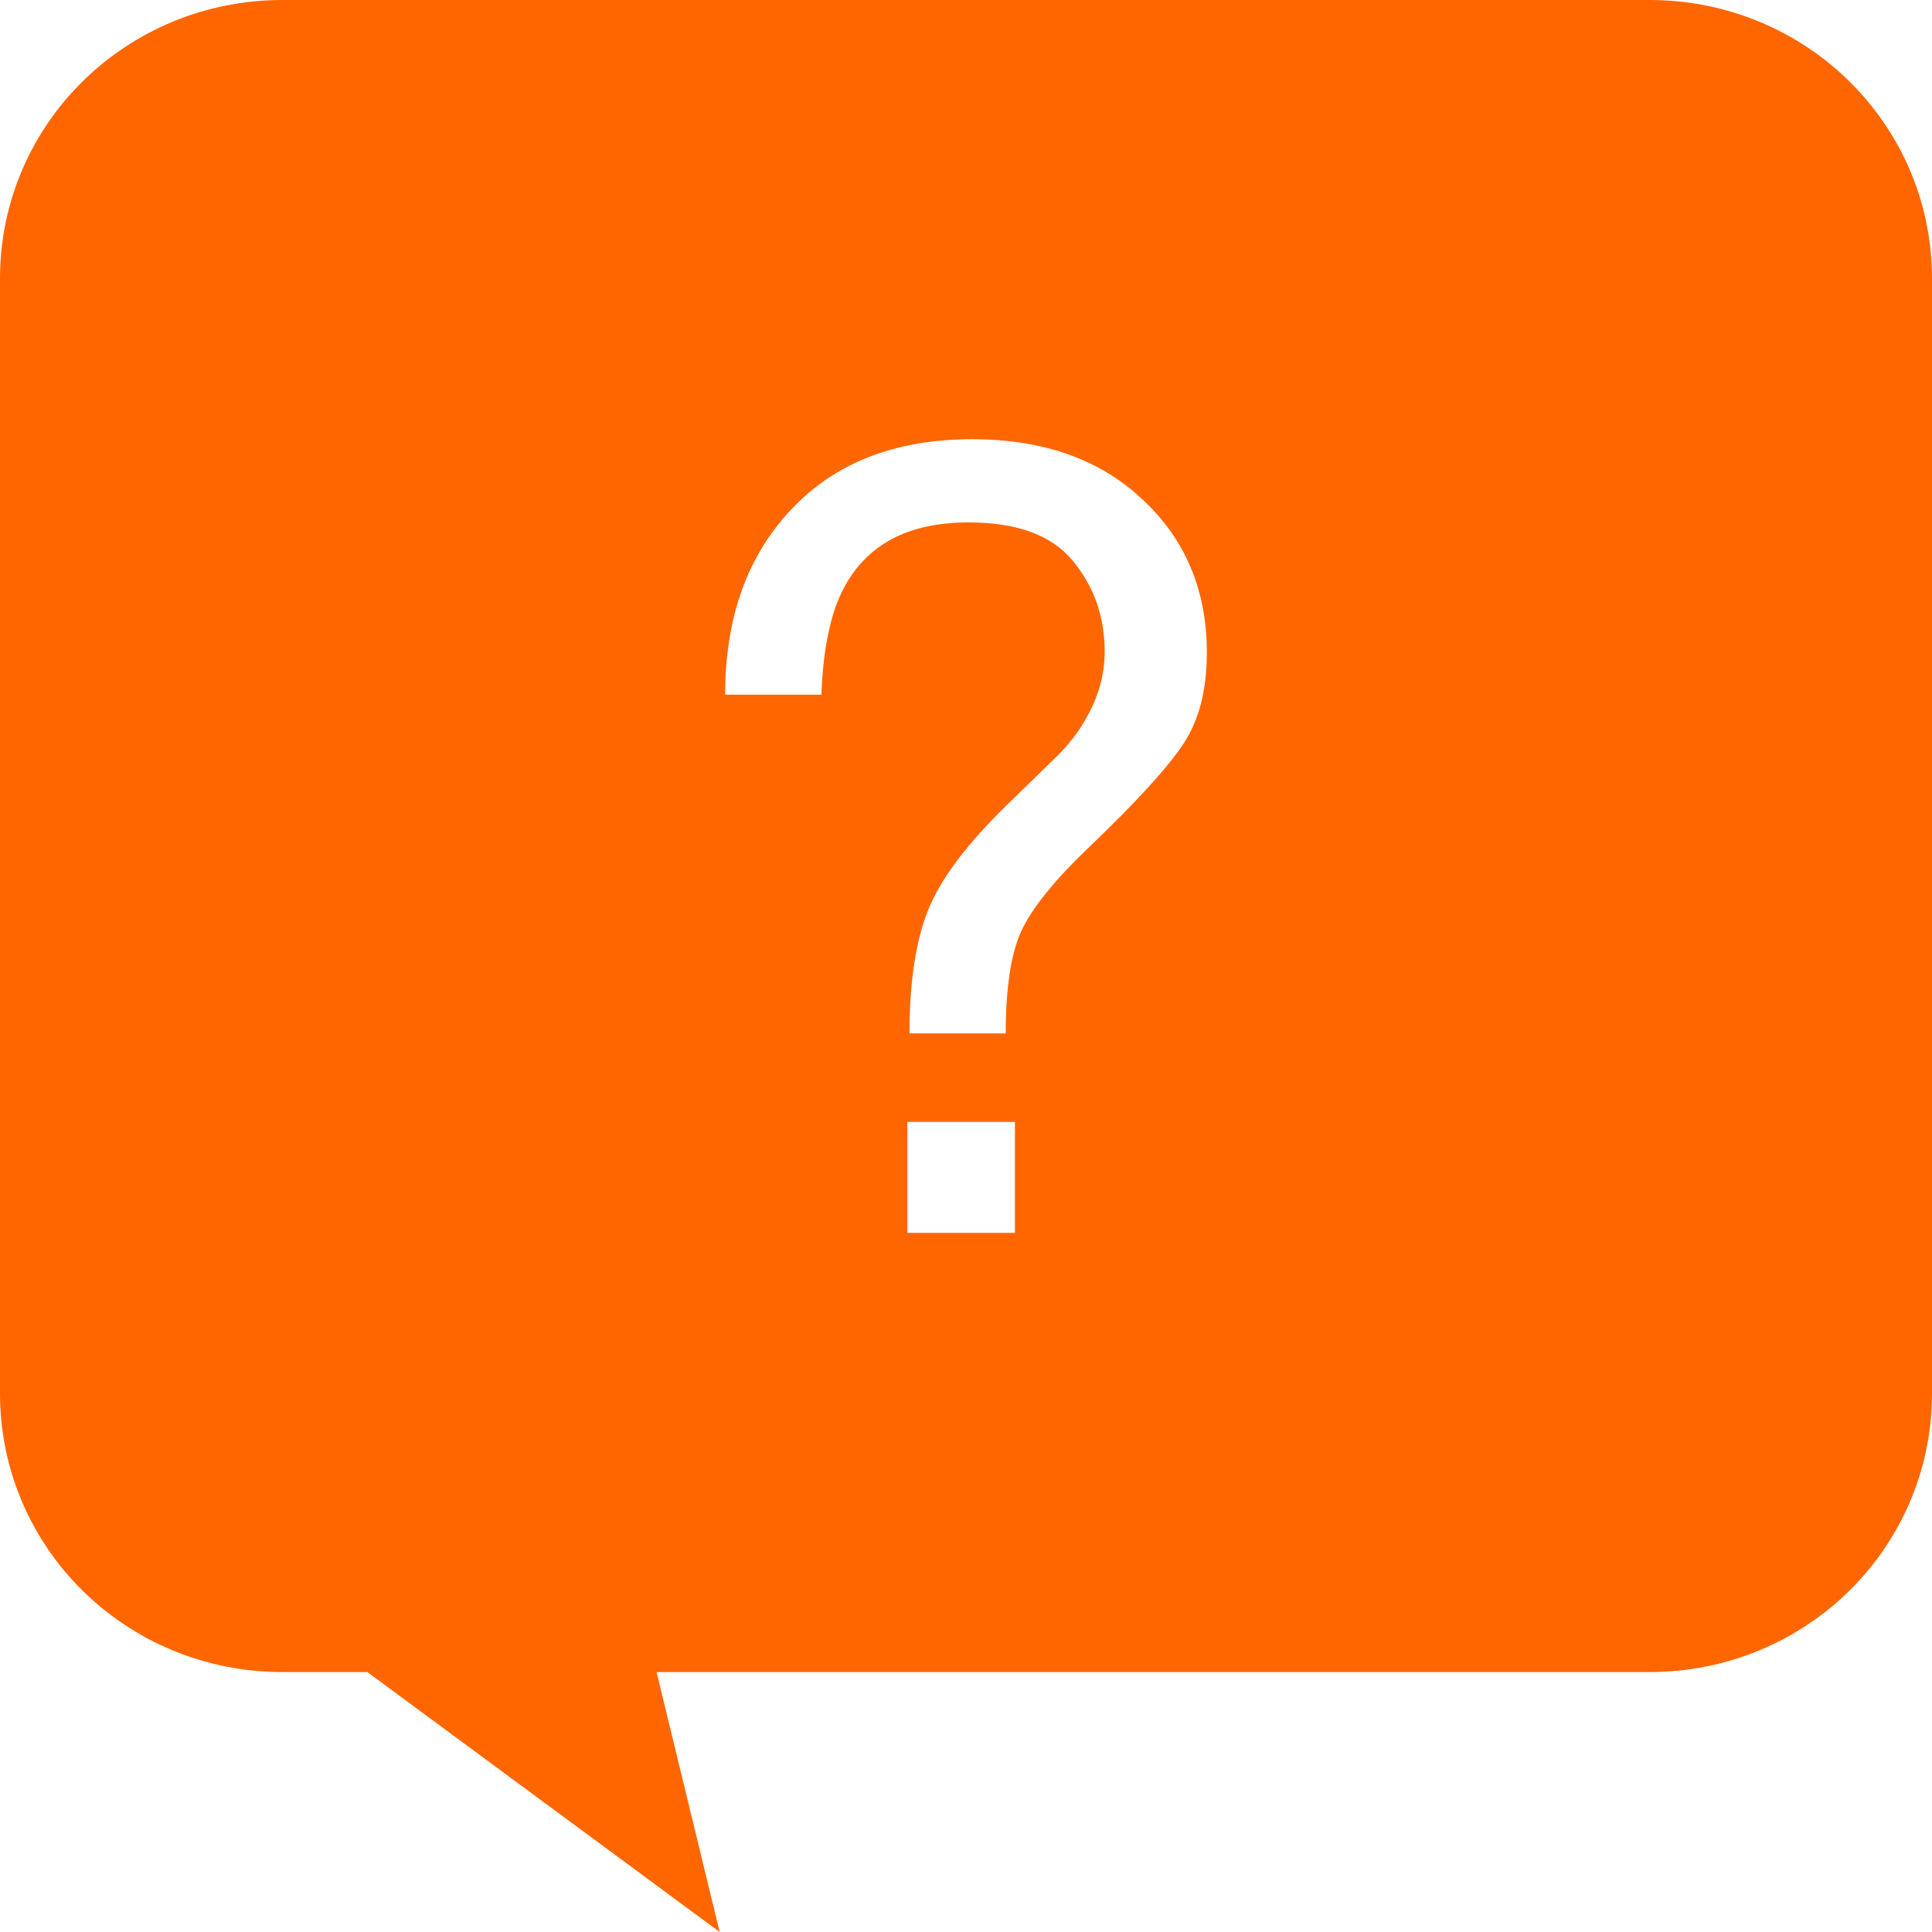
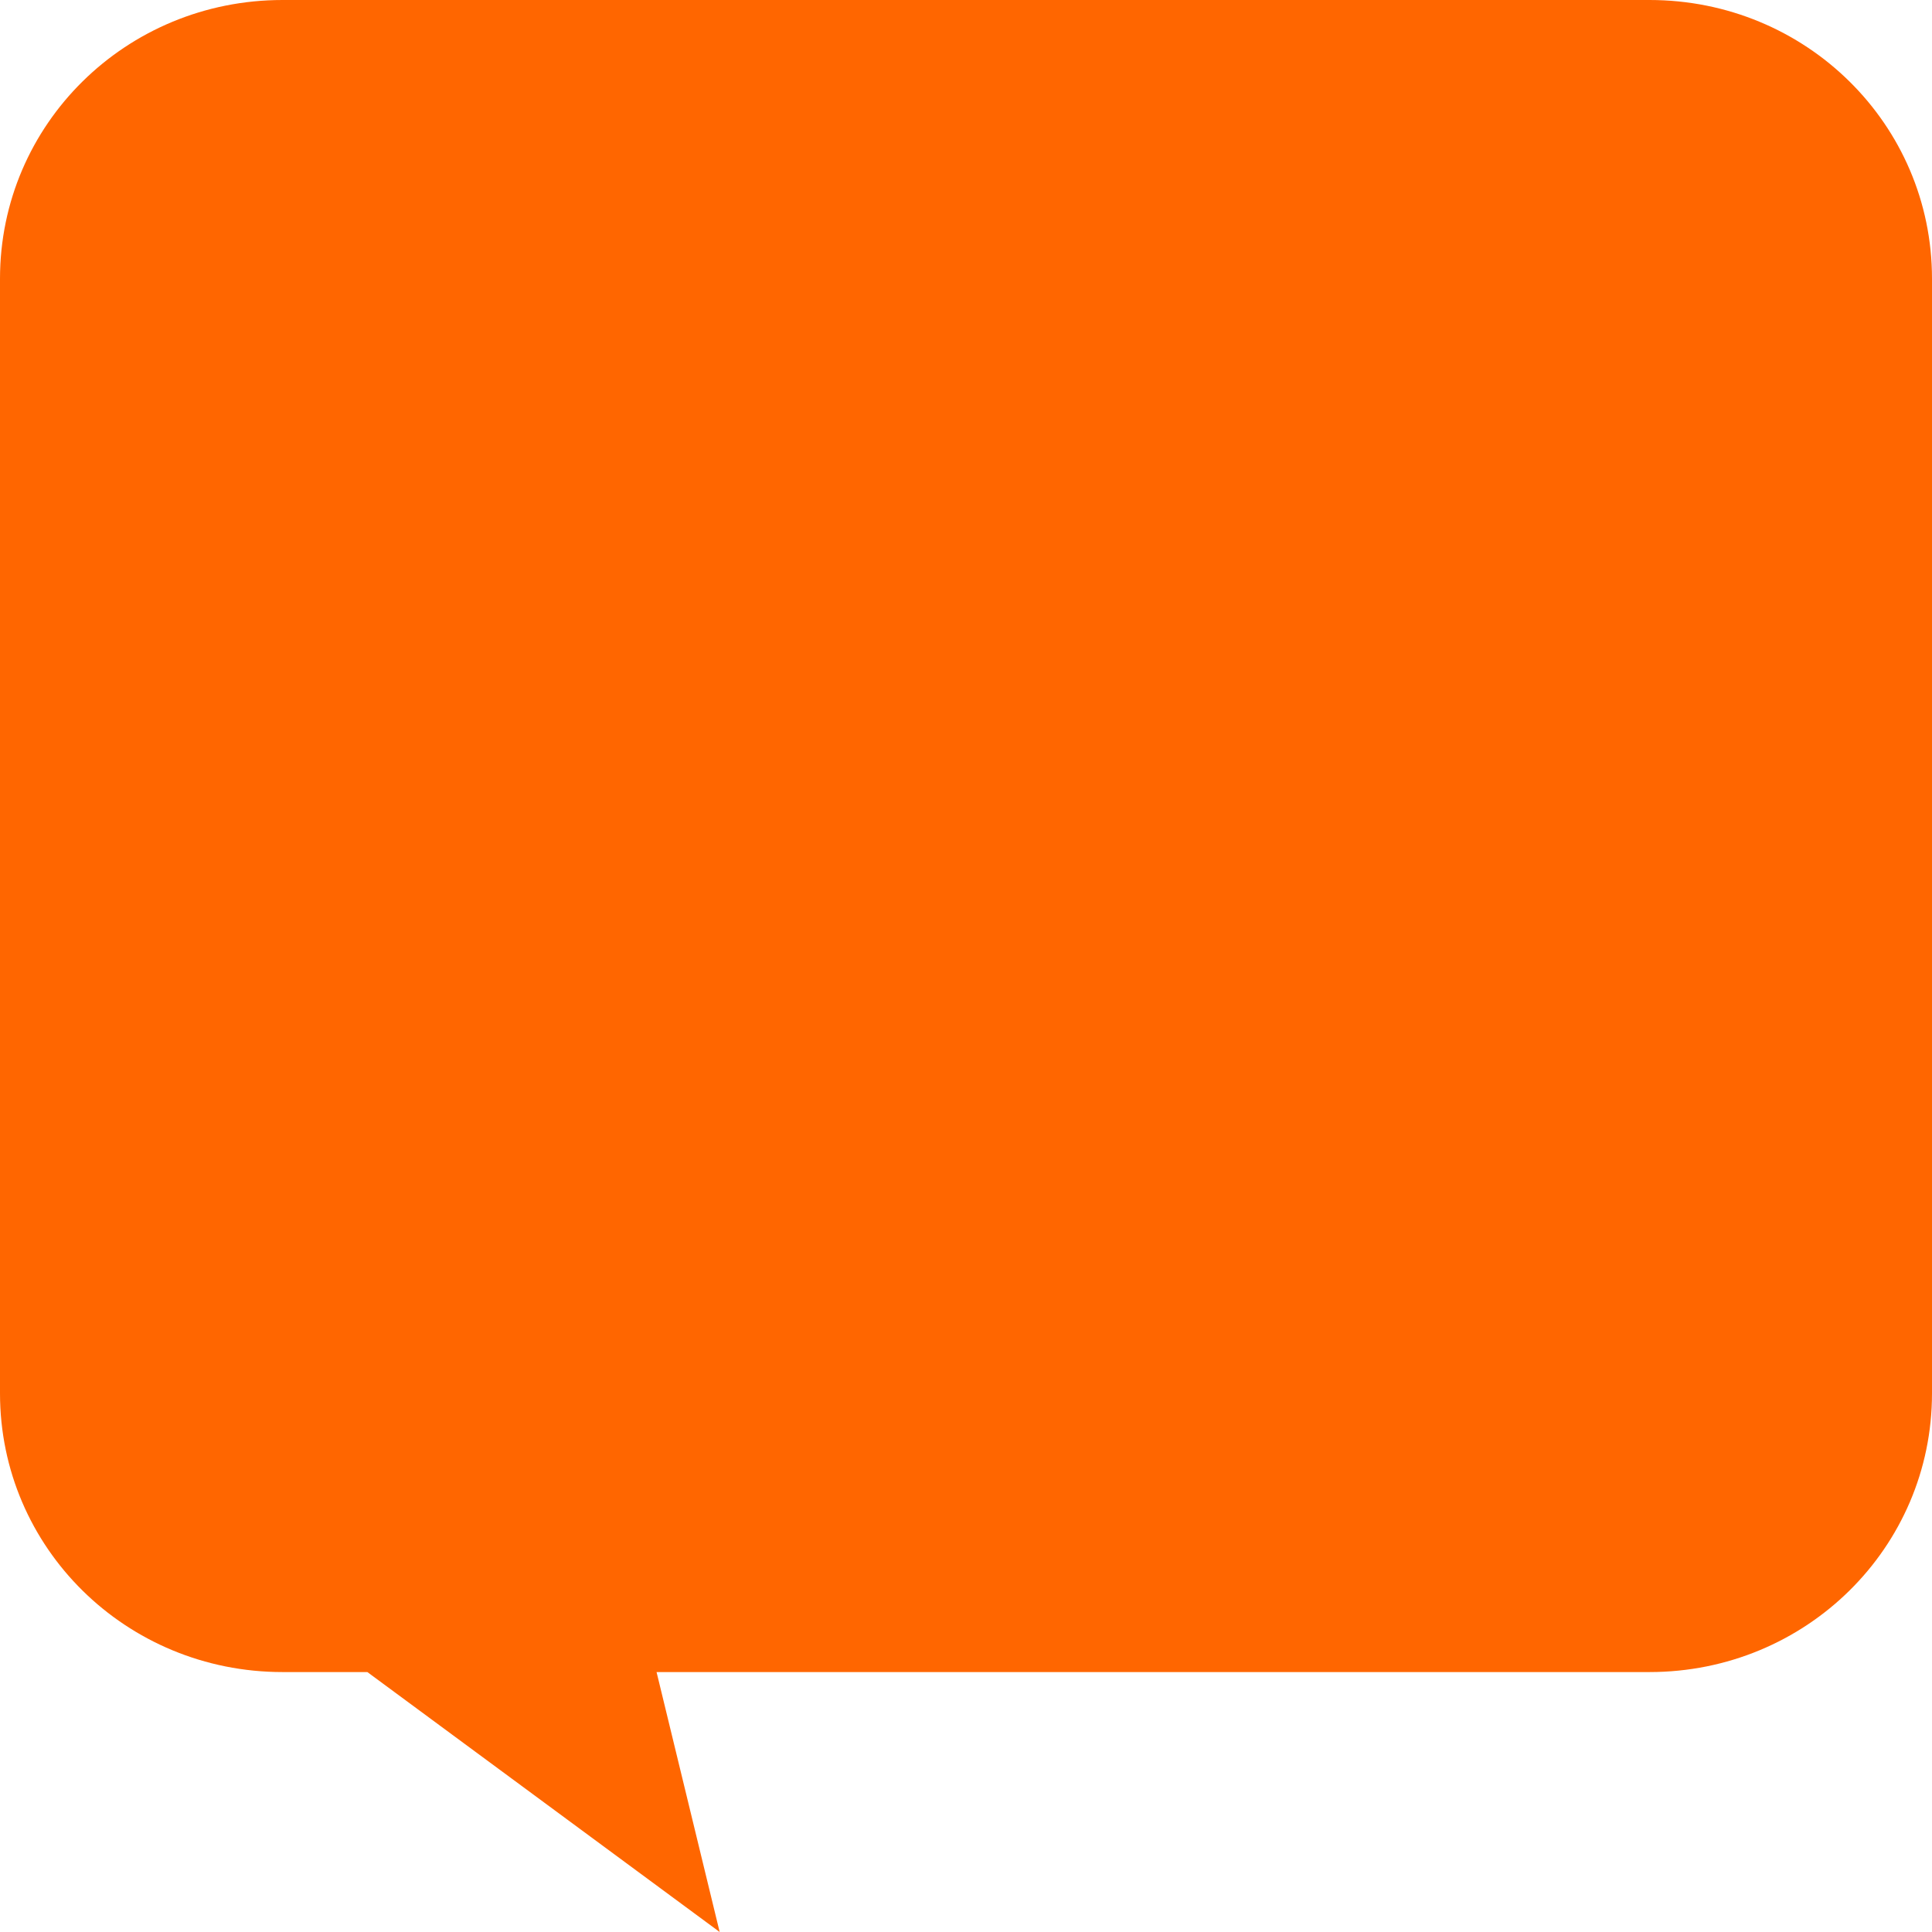
<svg xmlns="http://www.w3.org/2000/svg" width="256" height="256" viewBox="0 0 256 256" id="svg2" version="1.1">
  <defs id="defs4" />
  <g id="layer1" transform="translate(0,-793.147)">
-     <path style="fill:#ff6600;fill-opacity:1;stroke:none;stroke-width:1.156;stroke-opacity:1" d="M 37.435,793.147 C 16.697,793.147 0,809.618 0,830.077 l 0,147.697 c 0,20.46 16.697,36.93 37.435,36.93 l 11.241,0 46.683,34.443 -8.36,-34.443 131.567,0 C 239.305,1014.704 256,998.234 256,977.774 l 0,-147.697 C 256,809.618 239.305,793.147 218.566,793.147 l -181.13,0 z m 91.389,58.199 c 9.408,0 16.93,2.661 22.565,7.985 5.683,5.277 8.525,12.038 8.525,20.283 0,4.994 -1.051,9.046 -3.152,12.156 -2.054,3.11 -6.233,7.68 -12.537,13.71 -4.585,4.382 -7.569,8.104 -8.954,11.166 -1.337,3.015 -2.006,7.491 -2.006,13.428 l -12.751,0 c 0,-6.737 0.812,-12.156 2.436,-16.255 1.624,-4.146 5.181,-8.882 10.673,-14.206 l 5.731,-5.583 c 1.719,-1.602 3.104,-3.275 4.155,-5.018 1.91,-3.062 2.865,-6.242 2.865,-9.54 0,-4.617 -1.408,-8.622 -4.226,-12.014 -2.77,-3.392 -7.379,-5.088 -13.826,-5.088 -7.976,0 -13.491,2.921 -16.547,8.763 -1.719,3.251 -2.699,7.938 -2.938,14.063 l -12.751,0 c 0,-10.177 2.913,-18.351 8.74,-24.523 5.826,-6.219 13.826,-9.329 23.999,-9.329 z m -8.596,90.46 14.255,0 0,14.7 -14.255,0 0,-14.7 z" id="rect4136" />
+     <path style="fill:#ff6600;fill-opacity:1;stroke:none;stroke-width:1.156;stroke-opacity:1" d="M 37.436 0 C 16.697 0 0 16.47 0 36.93 L 0 184.627 C 0 205.087 16.697 221.557 37.436 221.557 L 48.676 221.557 L 95.359 256 L 86.998 221.557 L 218.566 221.557 C 239.305 221.557 256 205.087 256 184.627 L 256 36.93 C 256 16.47 239.305 0 218.566 0 L 37.436 0 z " transform="translate(0,793.147)" id="rect4136" />
  </g>
</svg>
